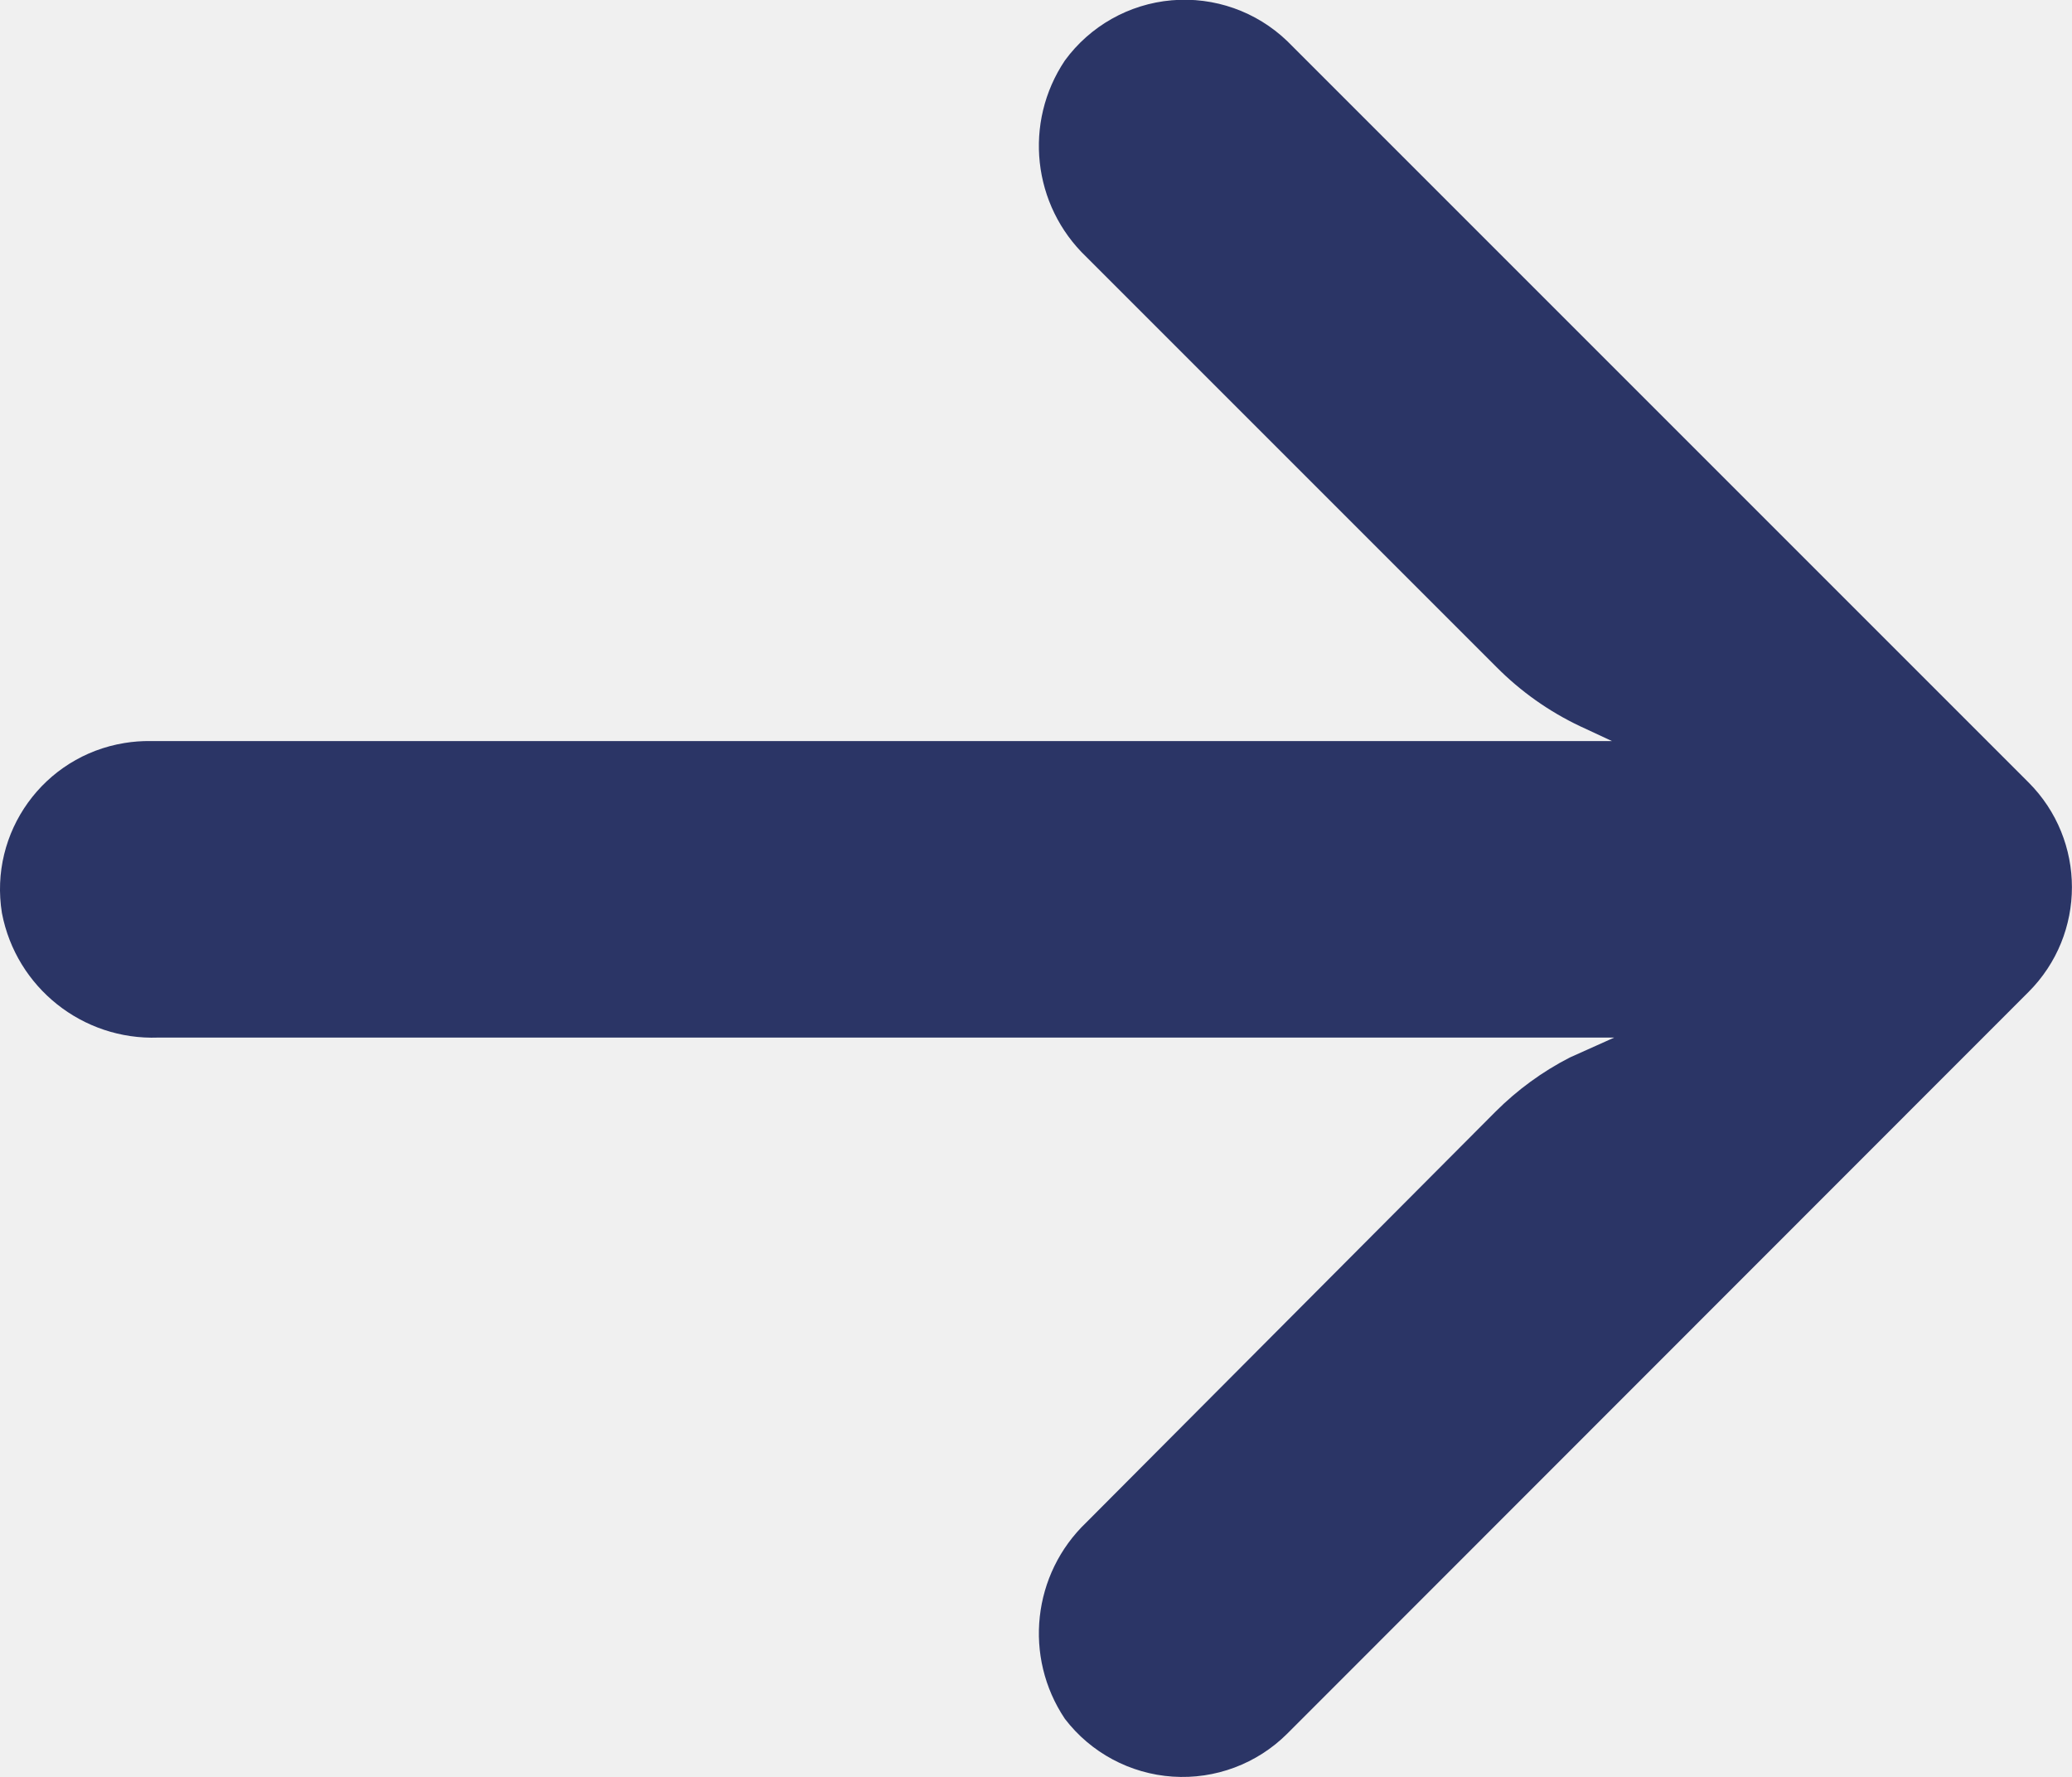
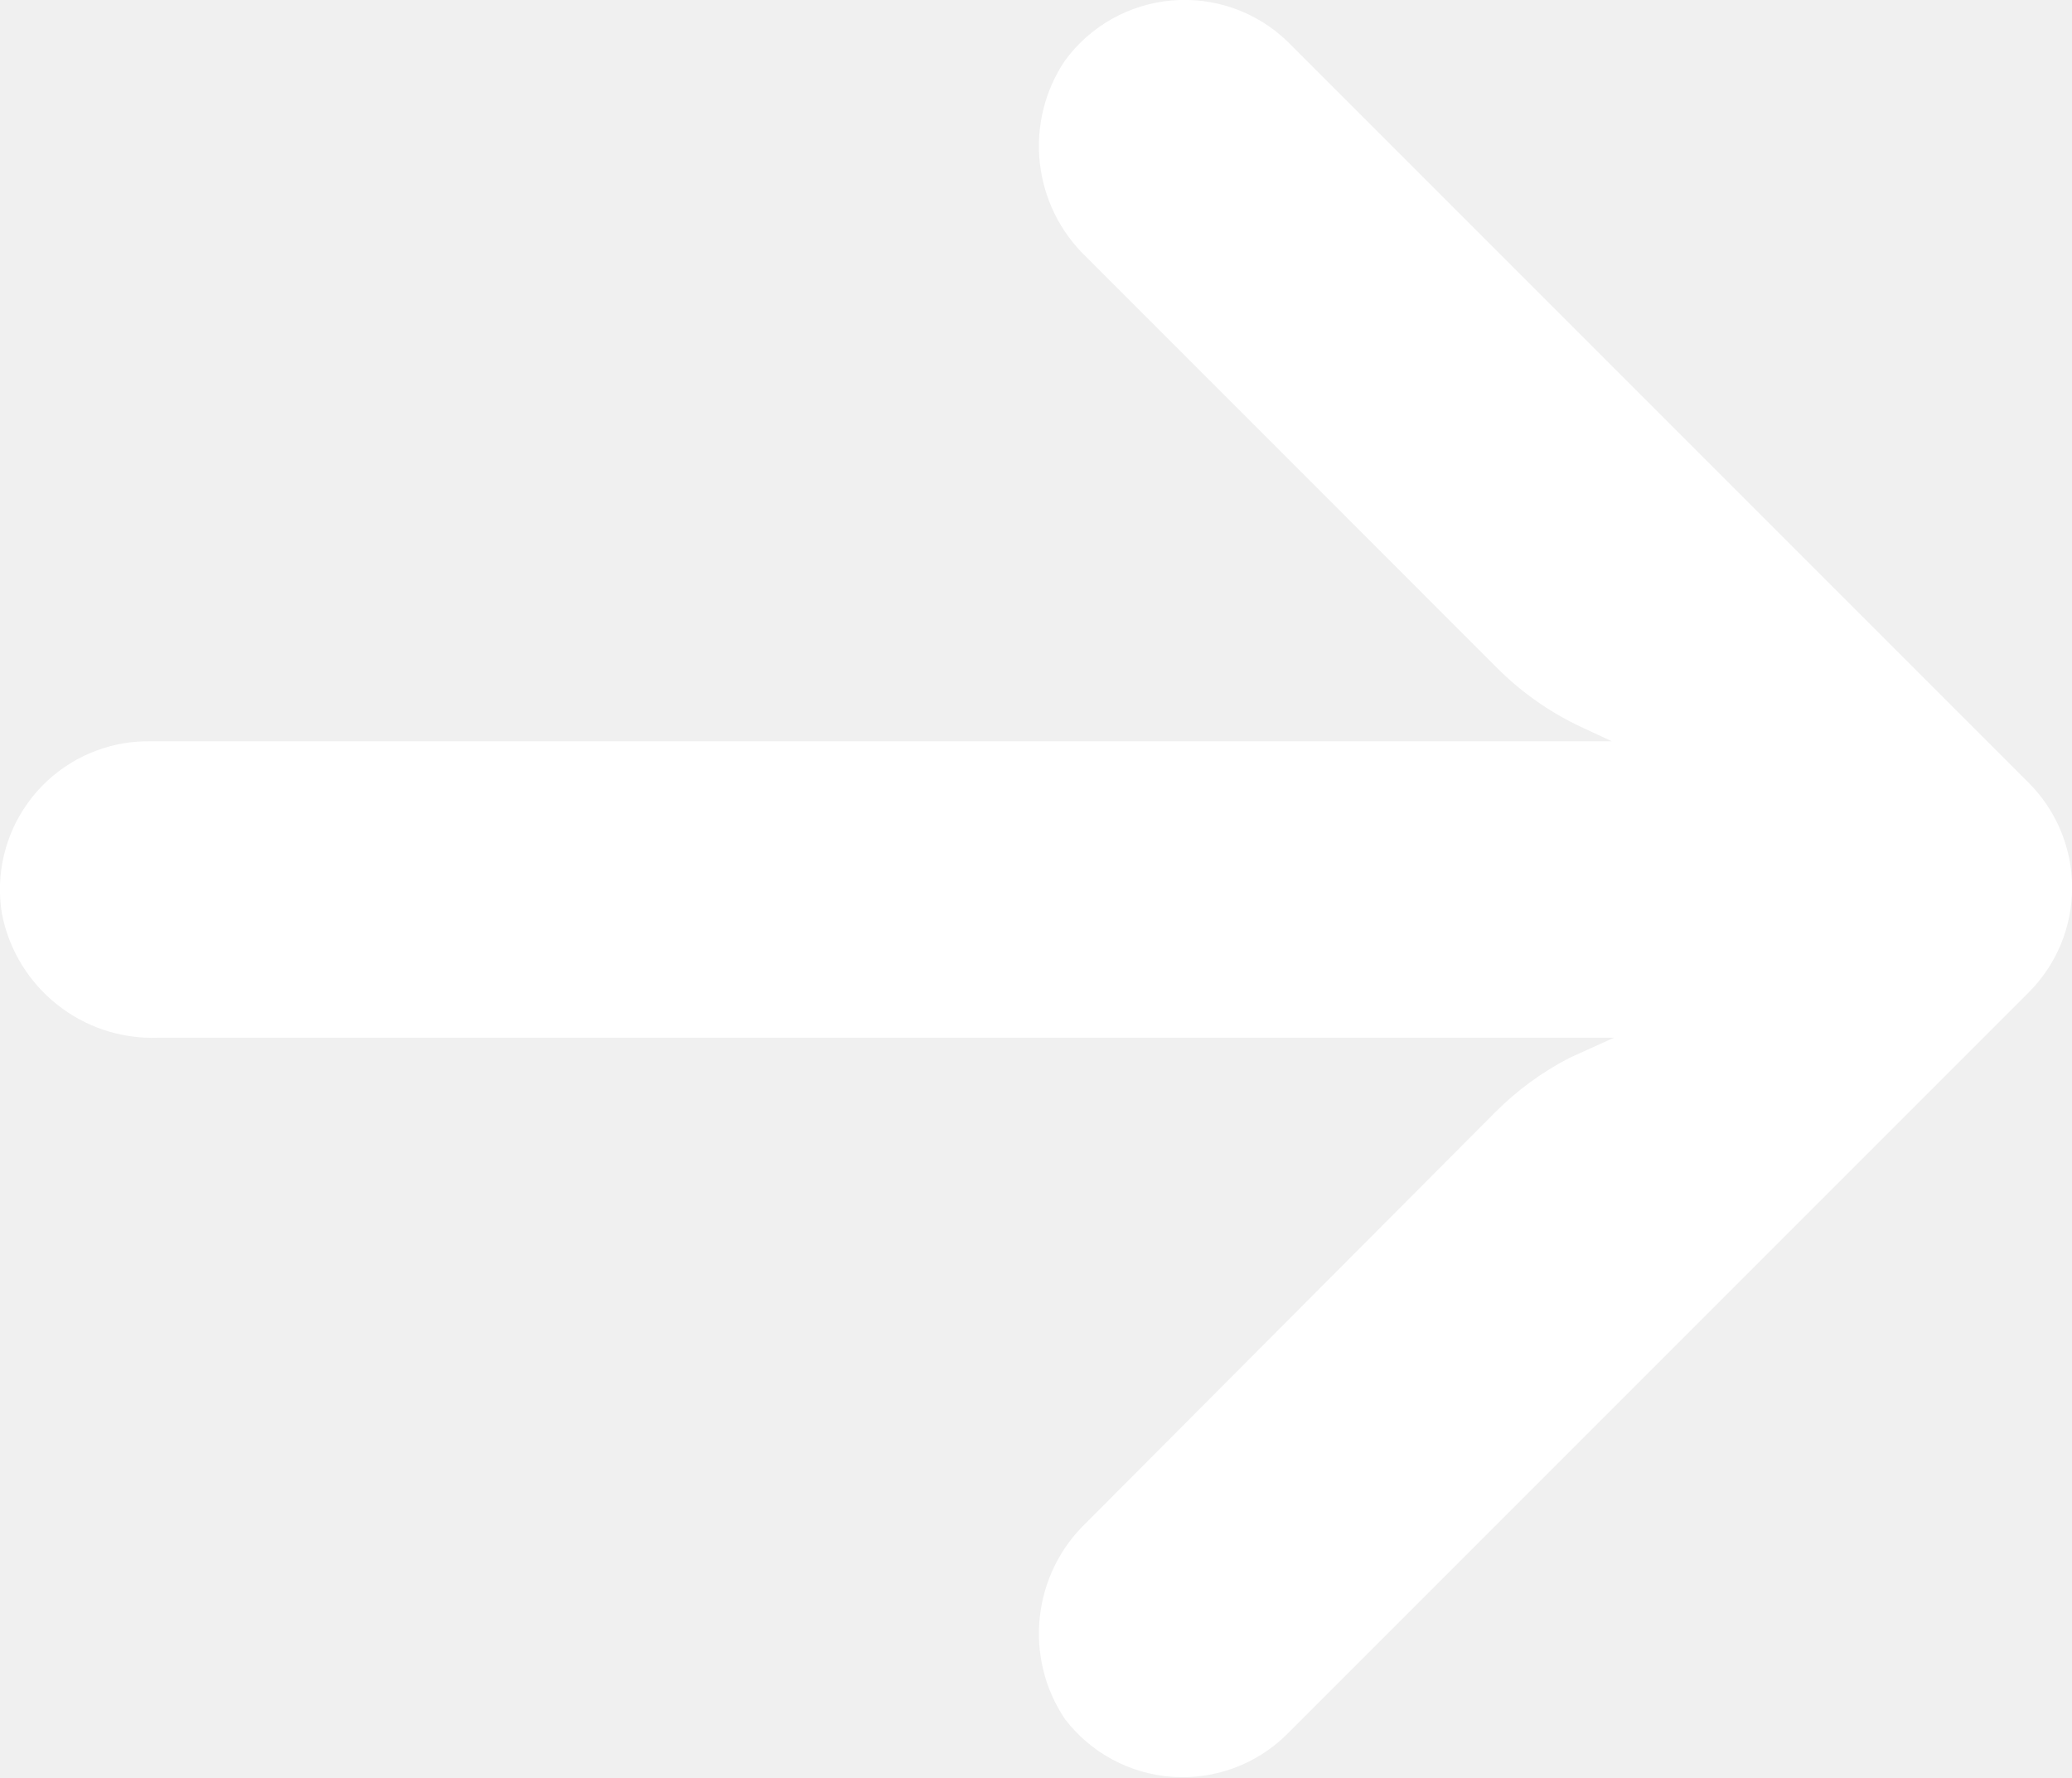
- <svg xmlns="http://www.w3.org/2000/svg" id="arrow_1_" data-name="arrow (1)" width="21.376" height="18.332" viewBox="0 0 21.376 18.332">
+ <svg xmlns="http://www.w3.org/2000/svg" id="arrow_1_" data-name="arrow (1)" width="18.733" height="16.066" viewBox="0 0 18.733 16.066">
  <g id="Group_24" data-name="Group 24" transform="translate(0 0)">
-     <path fill="#2b3566" id="Path_72" data-name="Path 72" d="M1.285,39.507a1.528,1.528,0,0,1,.265-.02H16.63l-.329-.153a3.059,3.059,0,0,1-.864-.612l-4.229-4.229a1.583,1.583,0,0,1-.222-2.027,1.529,1.529,0,0,1,2.294-.2l7.647,7.647a1.529,1.529,0,0,1,0,2.163h0L13.28,49.727a1.529,1.529,0,0,1-2.294-.153,1.583,1.583,0,0,1,.222-2.027l4.221-4.237a3.059,3.059,0,0,1,.765-.558l.459-.206H1.633A1.583,1.583,0,0,1,.02,41.262,1.529,1.529,0,0,1,1.285,39.507Z" transform="translate(0 -31.842)" />
+     <path id="Path_72" data-name="Path 72" d="M1.126,38.56a1.339,1.339,0,0,1,.232-.017H14.573l-.288-.134a2.681,2.681,0,0,1-.757-.536L9.822,34.166a1.387,1.387,0,0,1-.194-1.776,1.34,1.34,0,0,1,2.011-.174l6.7,6.7a1.34,1.34,0,0,1,0,1.9h0l-6.7,6.7a1.34,1.34,0,0,1-2.011-.134,1.387,1.387,0,0,1,.194-1.776l3.7-3.713a2.681,2.681,0,0,1,.67-.489l.4-.181H1.431A1.387,1.387,0,0,1,.017,40.1,1.34,1.34,0,0,1,1.126,38.56Z" transform="translate(0 -31.842)" fill="#fff" />
  </g>
</svg>
